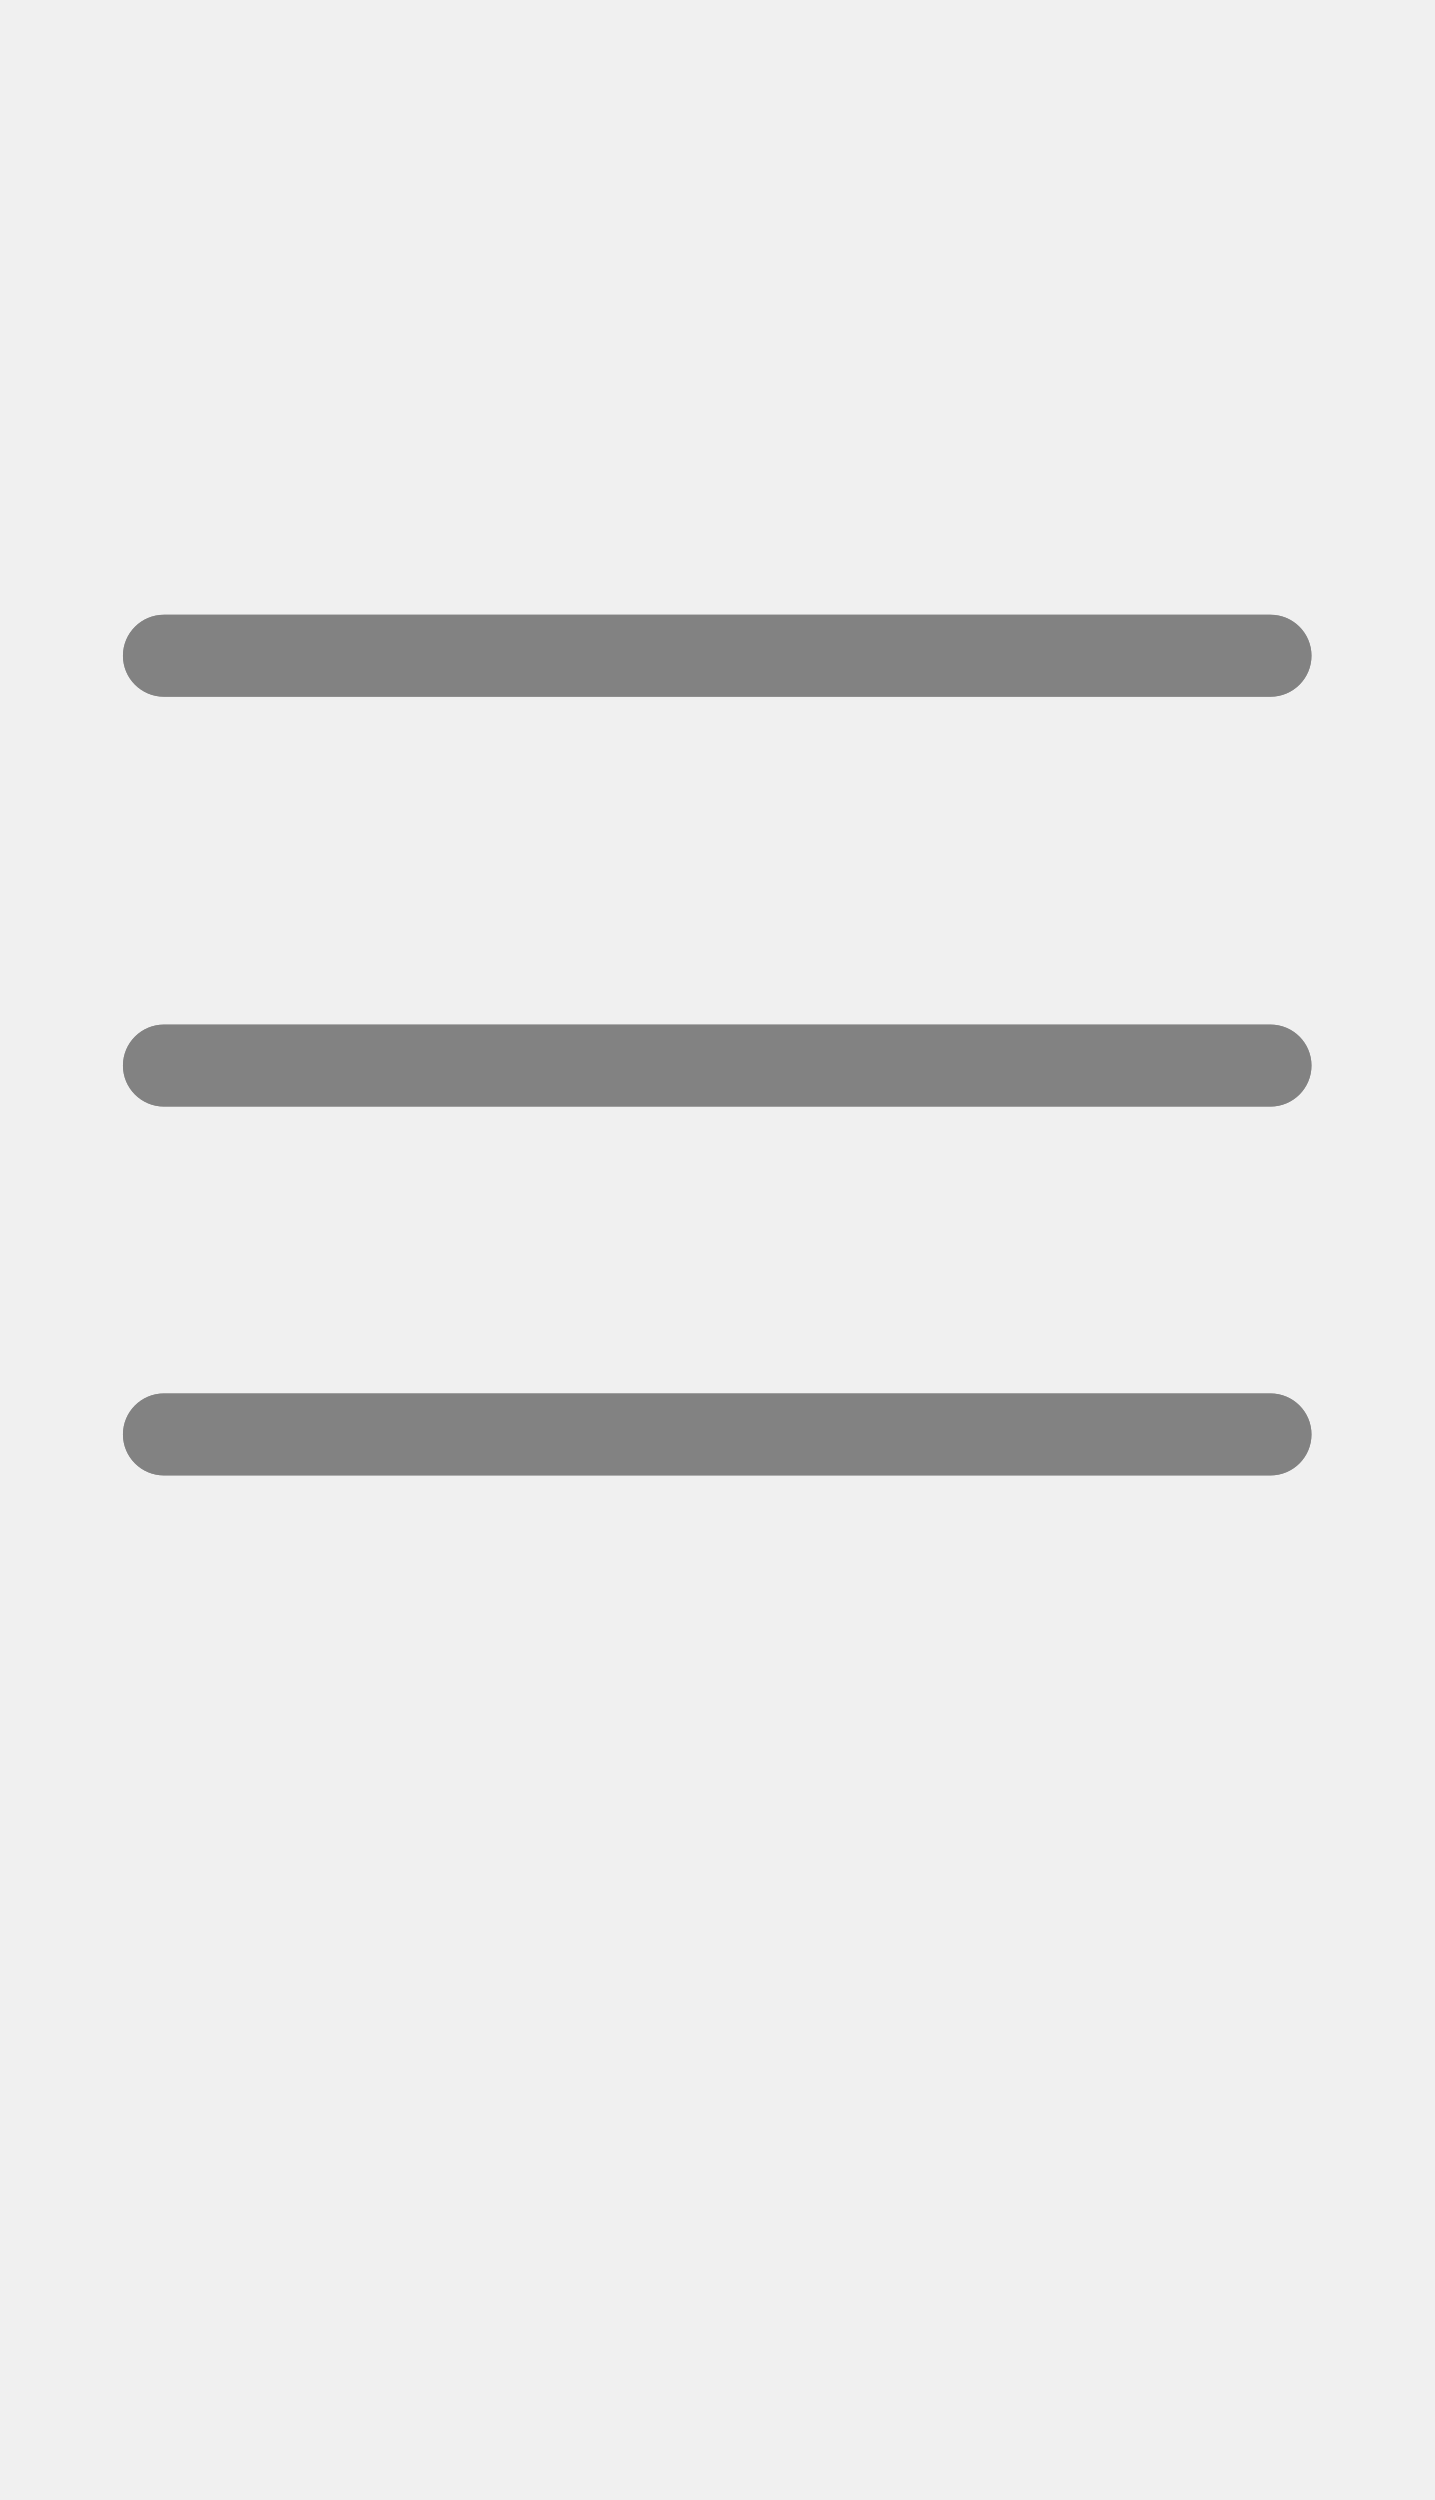
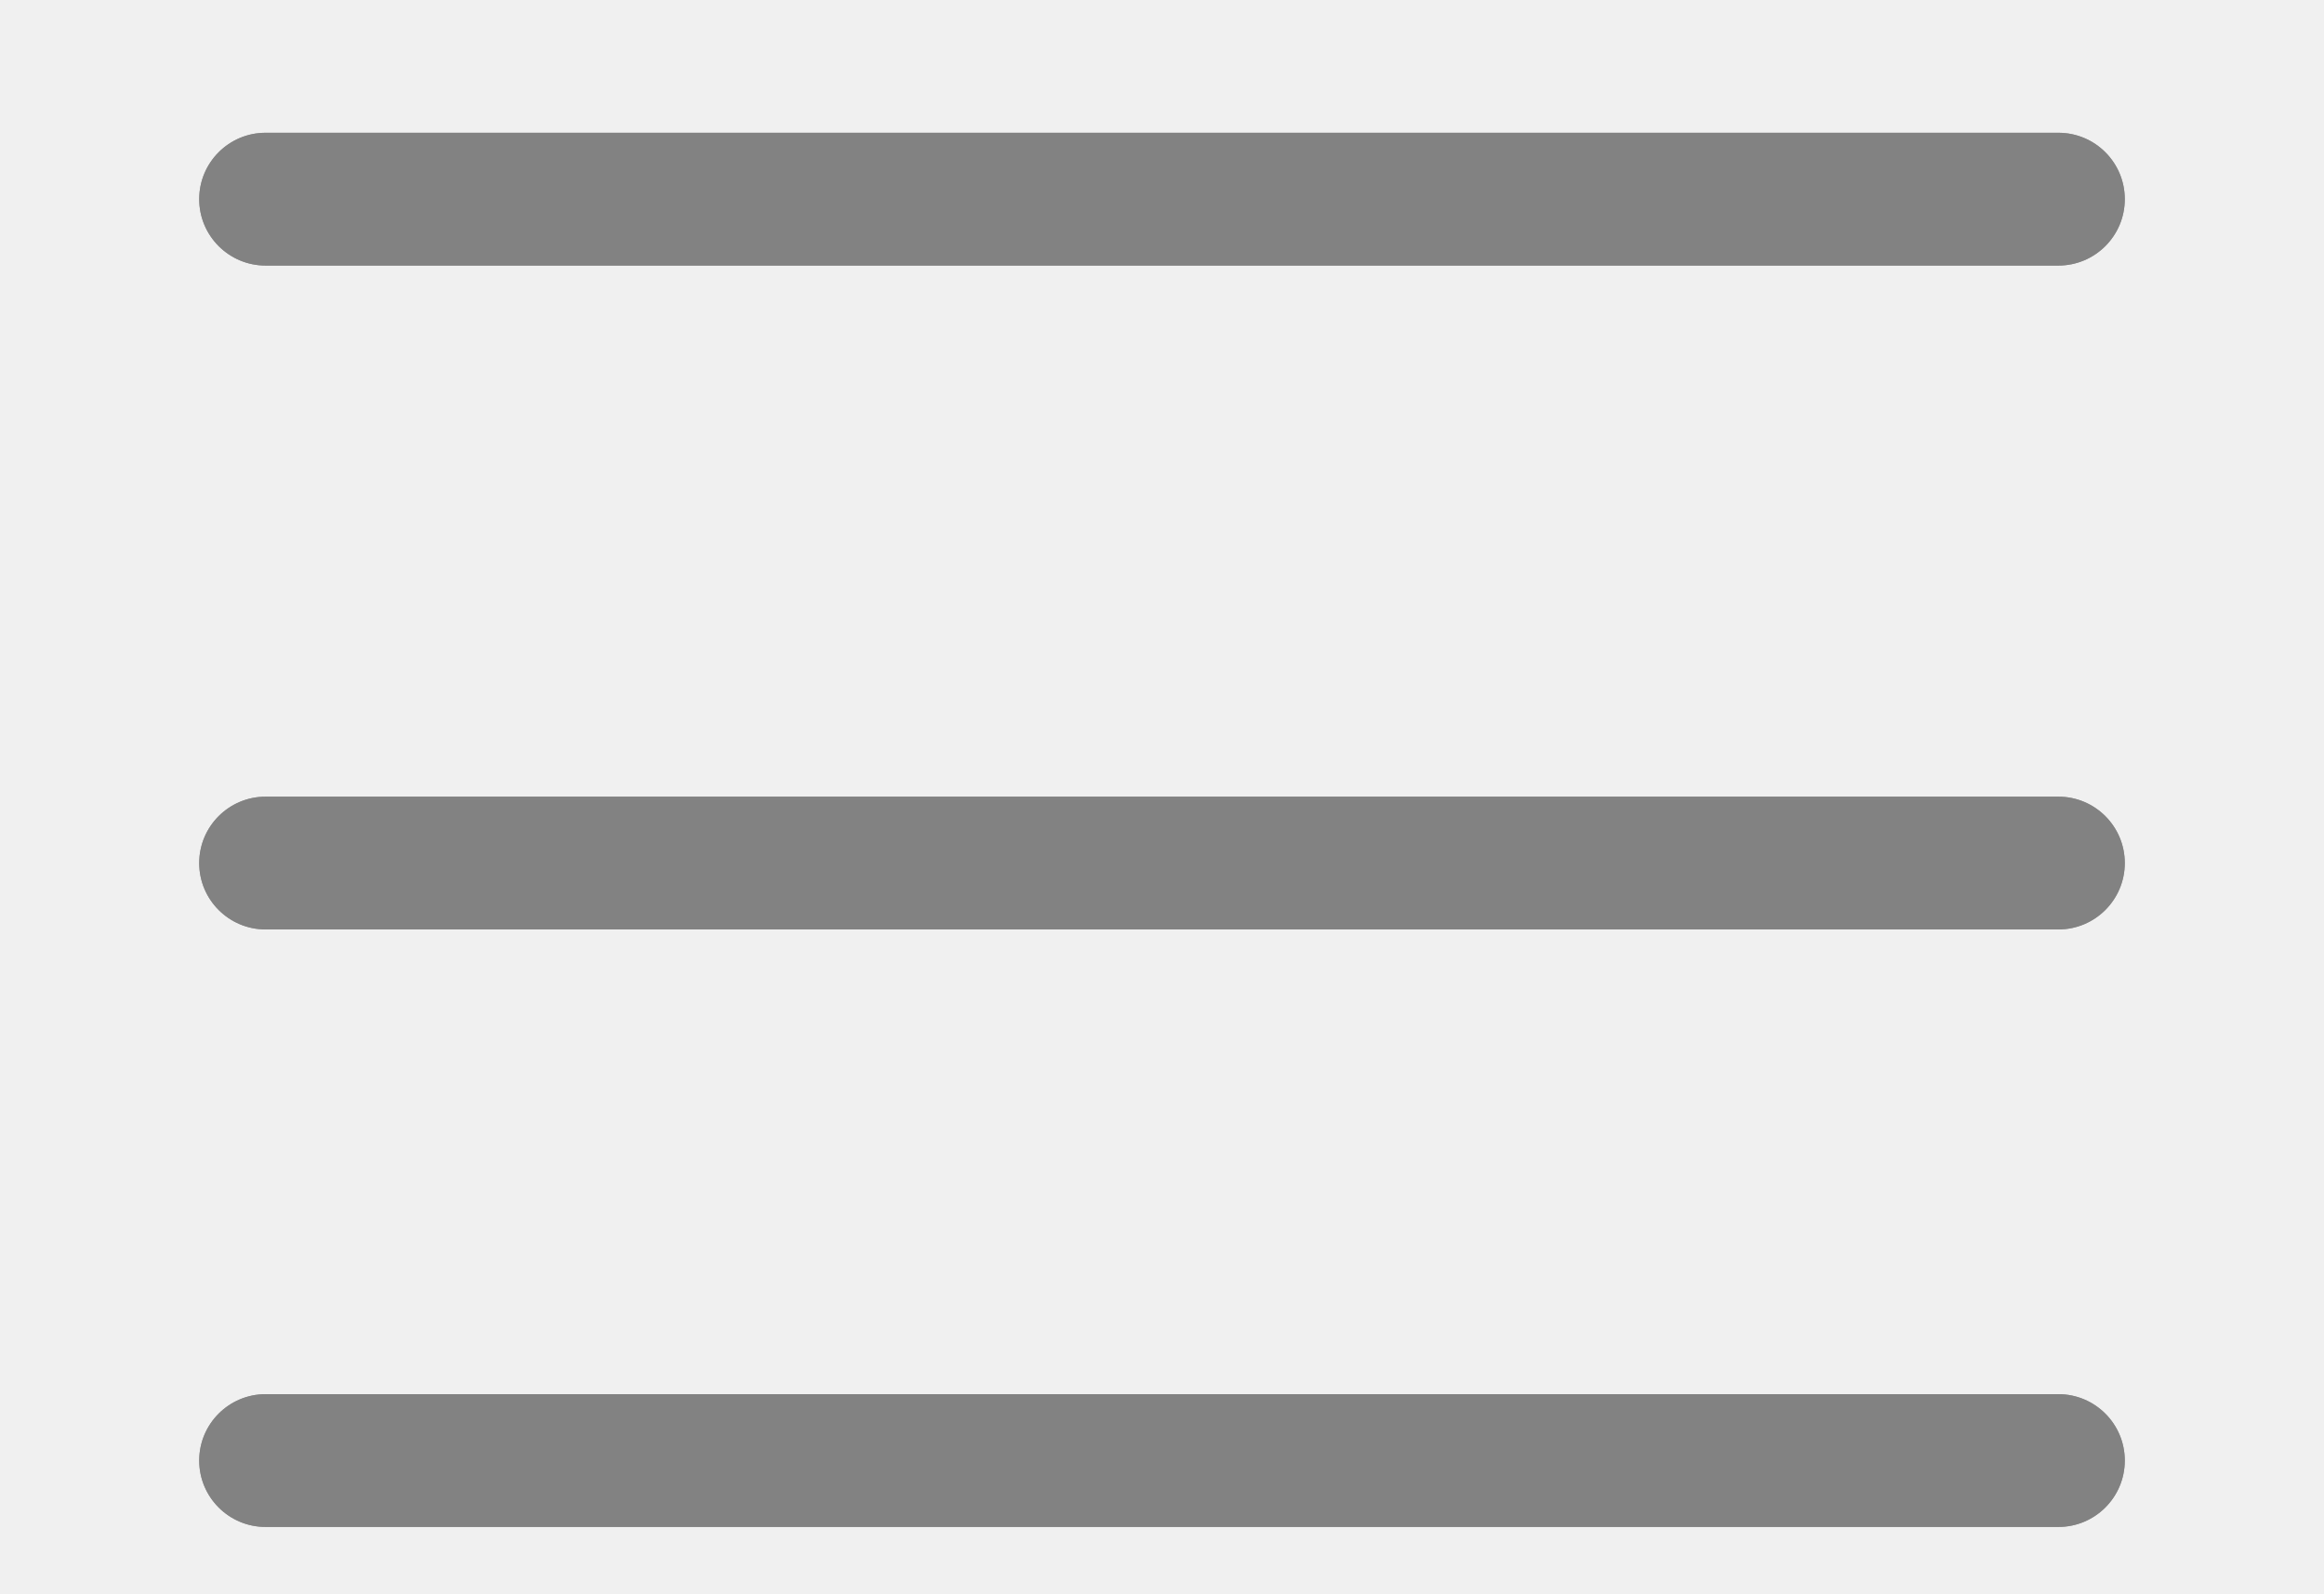
- <svg xmlns="http://www.w3.org/2000/svg" xmlns:xlink="http://www.w3.org/1999/xlink" width="35px" height="61px" viewBox="0 0 35 61" version="1.1">
+ <svg xmlns="http://www.w3.org/2000/svg" xmlns:xlink="http://www.w3.org/1999/xlink" width="35px" height="24px" viewBox="0 0 35 24" version="1.1">
  <defs>
    <path d="M1,2 C0.448,2 0,1.552 0,1 C0,0.448 0.448,0 1,0 L28,0 C28.552,0 29,0.448 29,1 C29,1.552 28.552,2 28,2 L1,2 Z M1,12 C0.448,12 0,11.552 0,11 C0,10.448 0.448,10 1,10 L28,10 C28.552,10 29,10.448 29,11 C29,11.552 28.552,12 28,12 L1,12 Z M1,21 C0.448,21 0,20.552 0,20 C0,19.448 0.448,19 1,19 L28,19 C28.552,19 29,19.448 29,20 C29,20.552 28.552,21 28,21 L1,21 Z" id="path-1" />
  </defs>
  <g id="Symbols" stroke="none" stroke-width="1" fill="none" fill-rule="evenodd">
    <g id="menu/open">
-       <g id="couleur-icone/gris" transform="translate(3, 15)">
+       <g id="couleur-icone/gris" transform="translate(3, 2)">
        <mask id="mask-2" fill="white">
          <use xlink:href="#path-1" />
        </mask>
        <use id="Mask" fill="#979797" fill-rule="nonzero" xlink:href="#path-1" />
        <g id="couleur-icone/gris-foncé" mask="url(#mask-2)" fill="#828282">
          <g transform="translate(-16, -17)" id="Rectangle">
            <rect x="0" y="0" width="59" height="52" />
          </g>
        </g>
      </g>
    </g>
  </g>
</svg>
